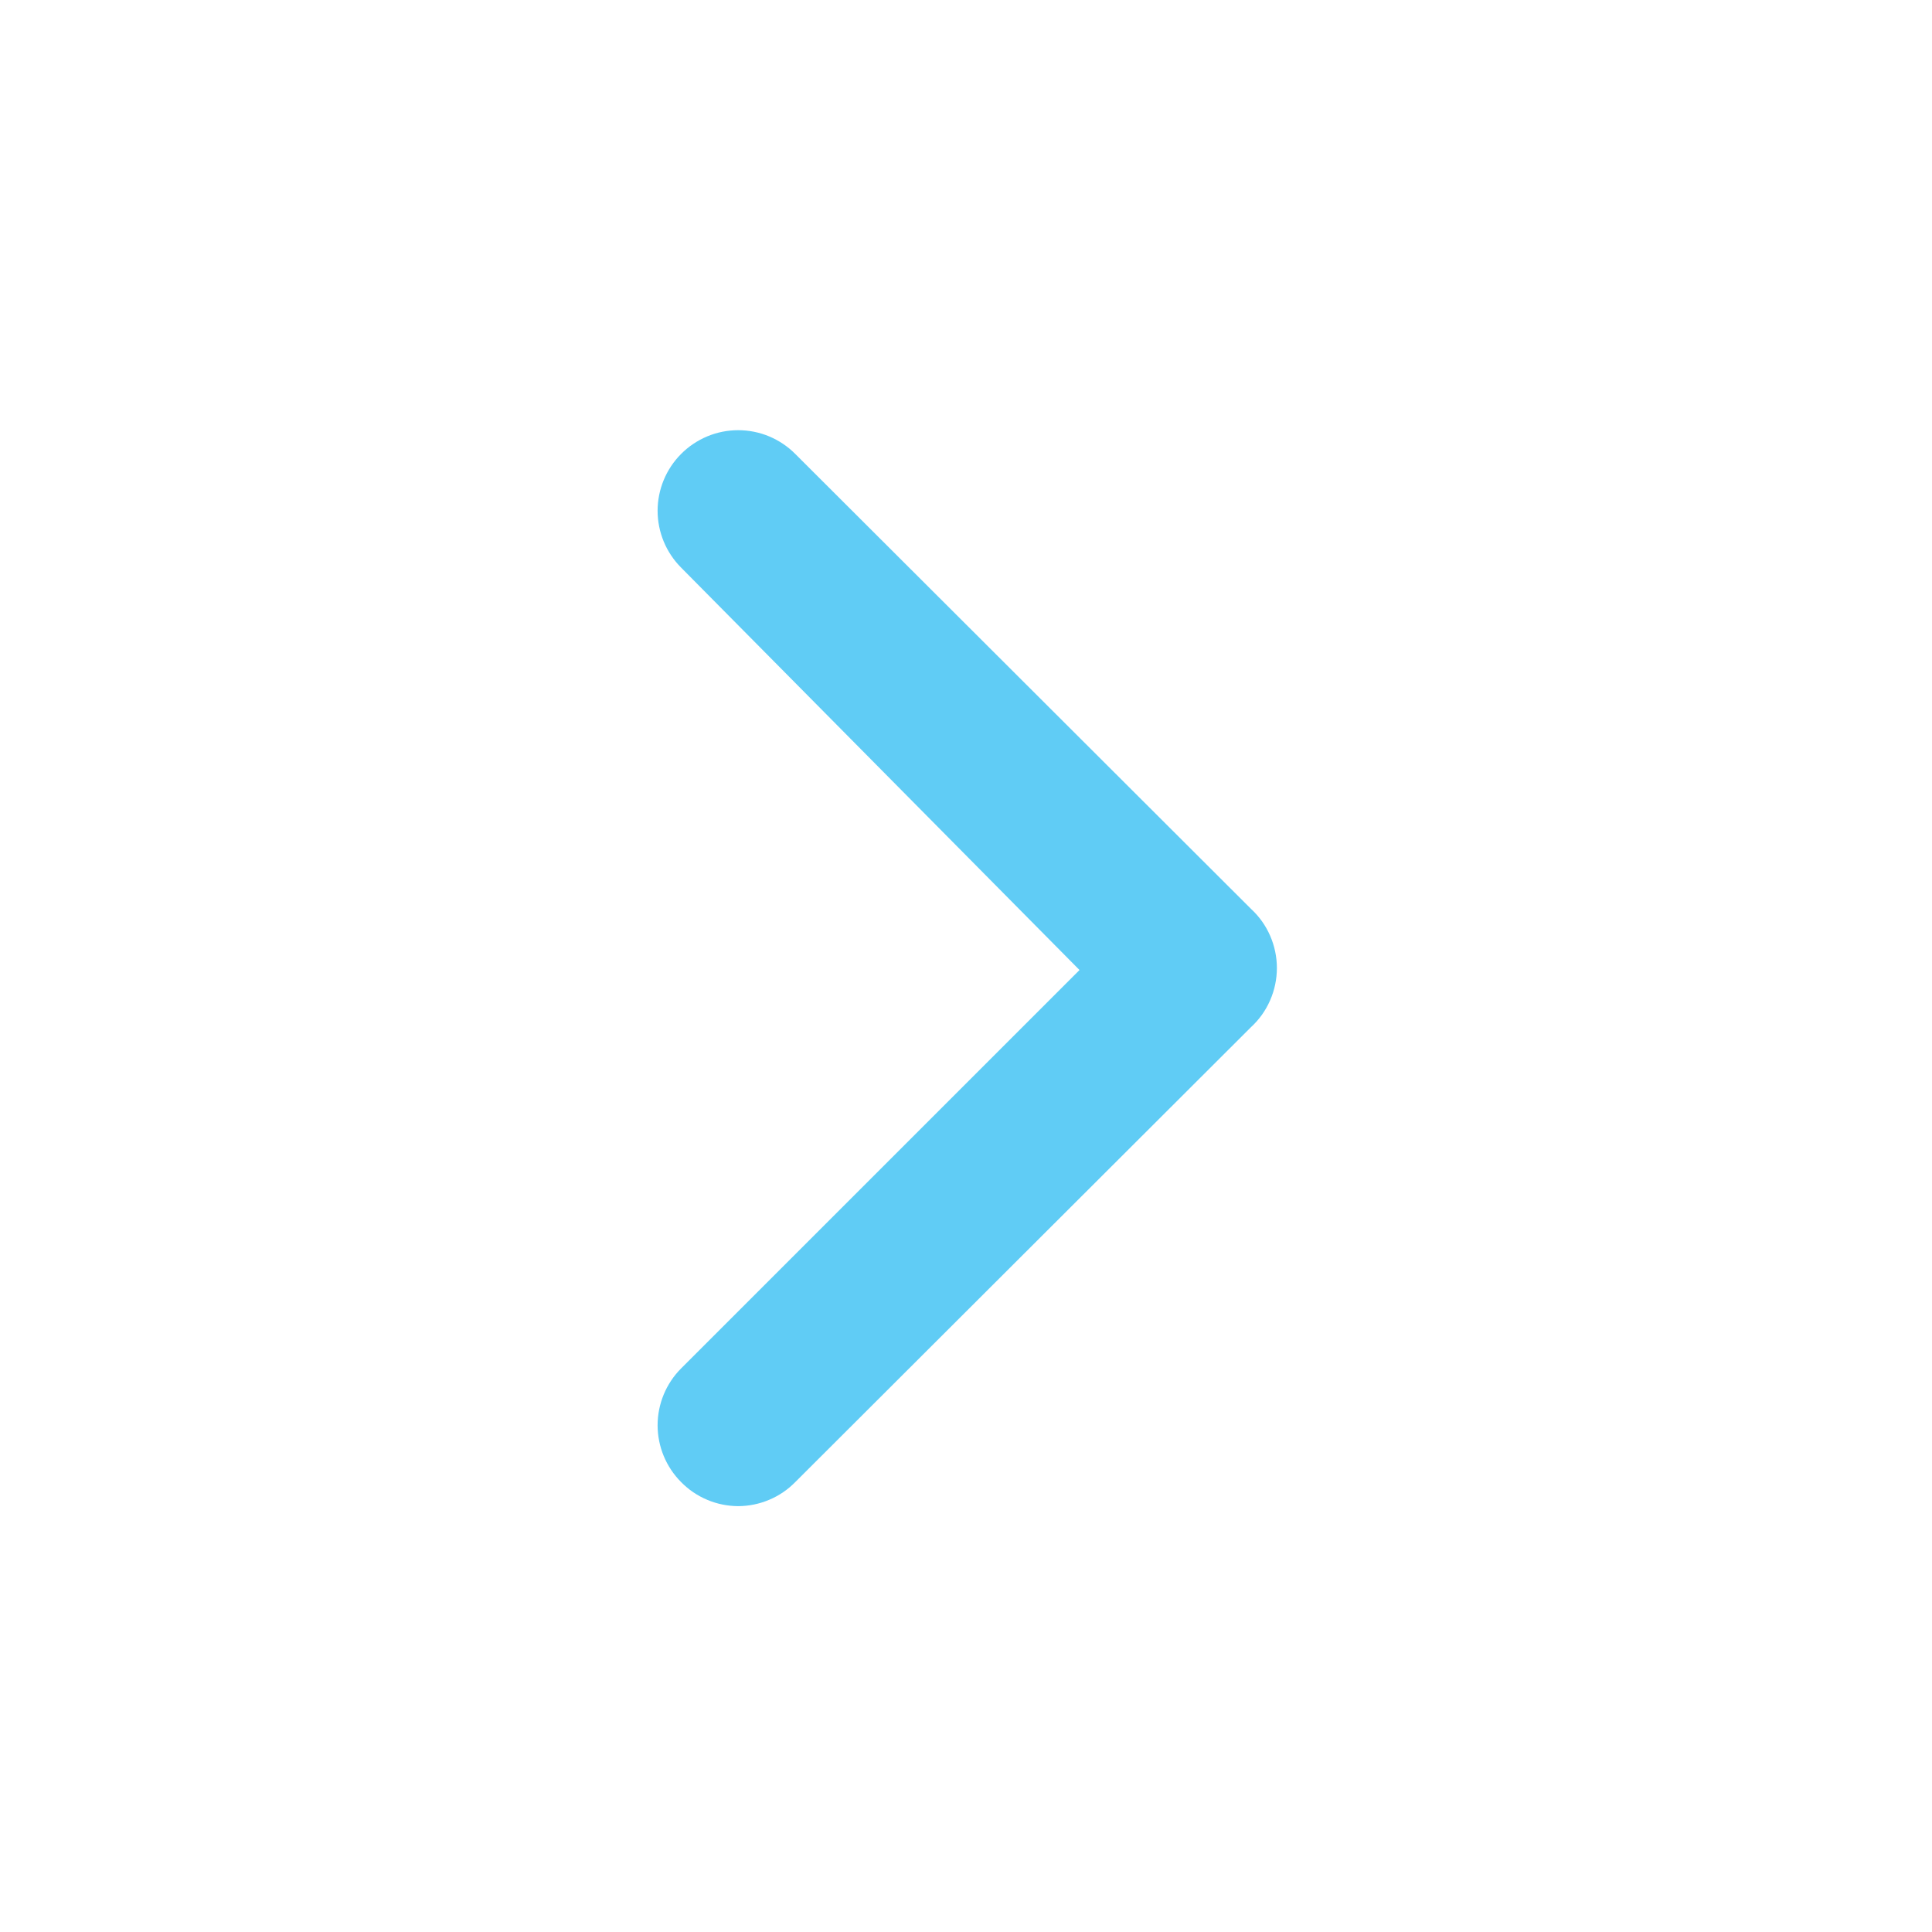
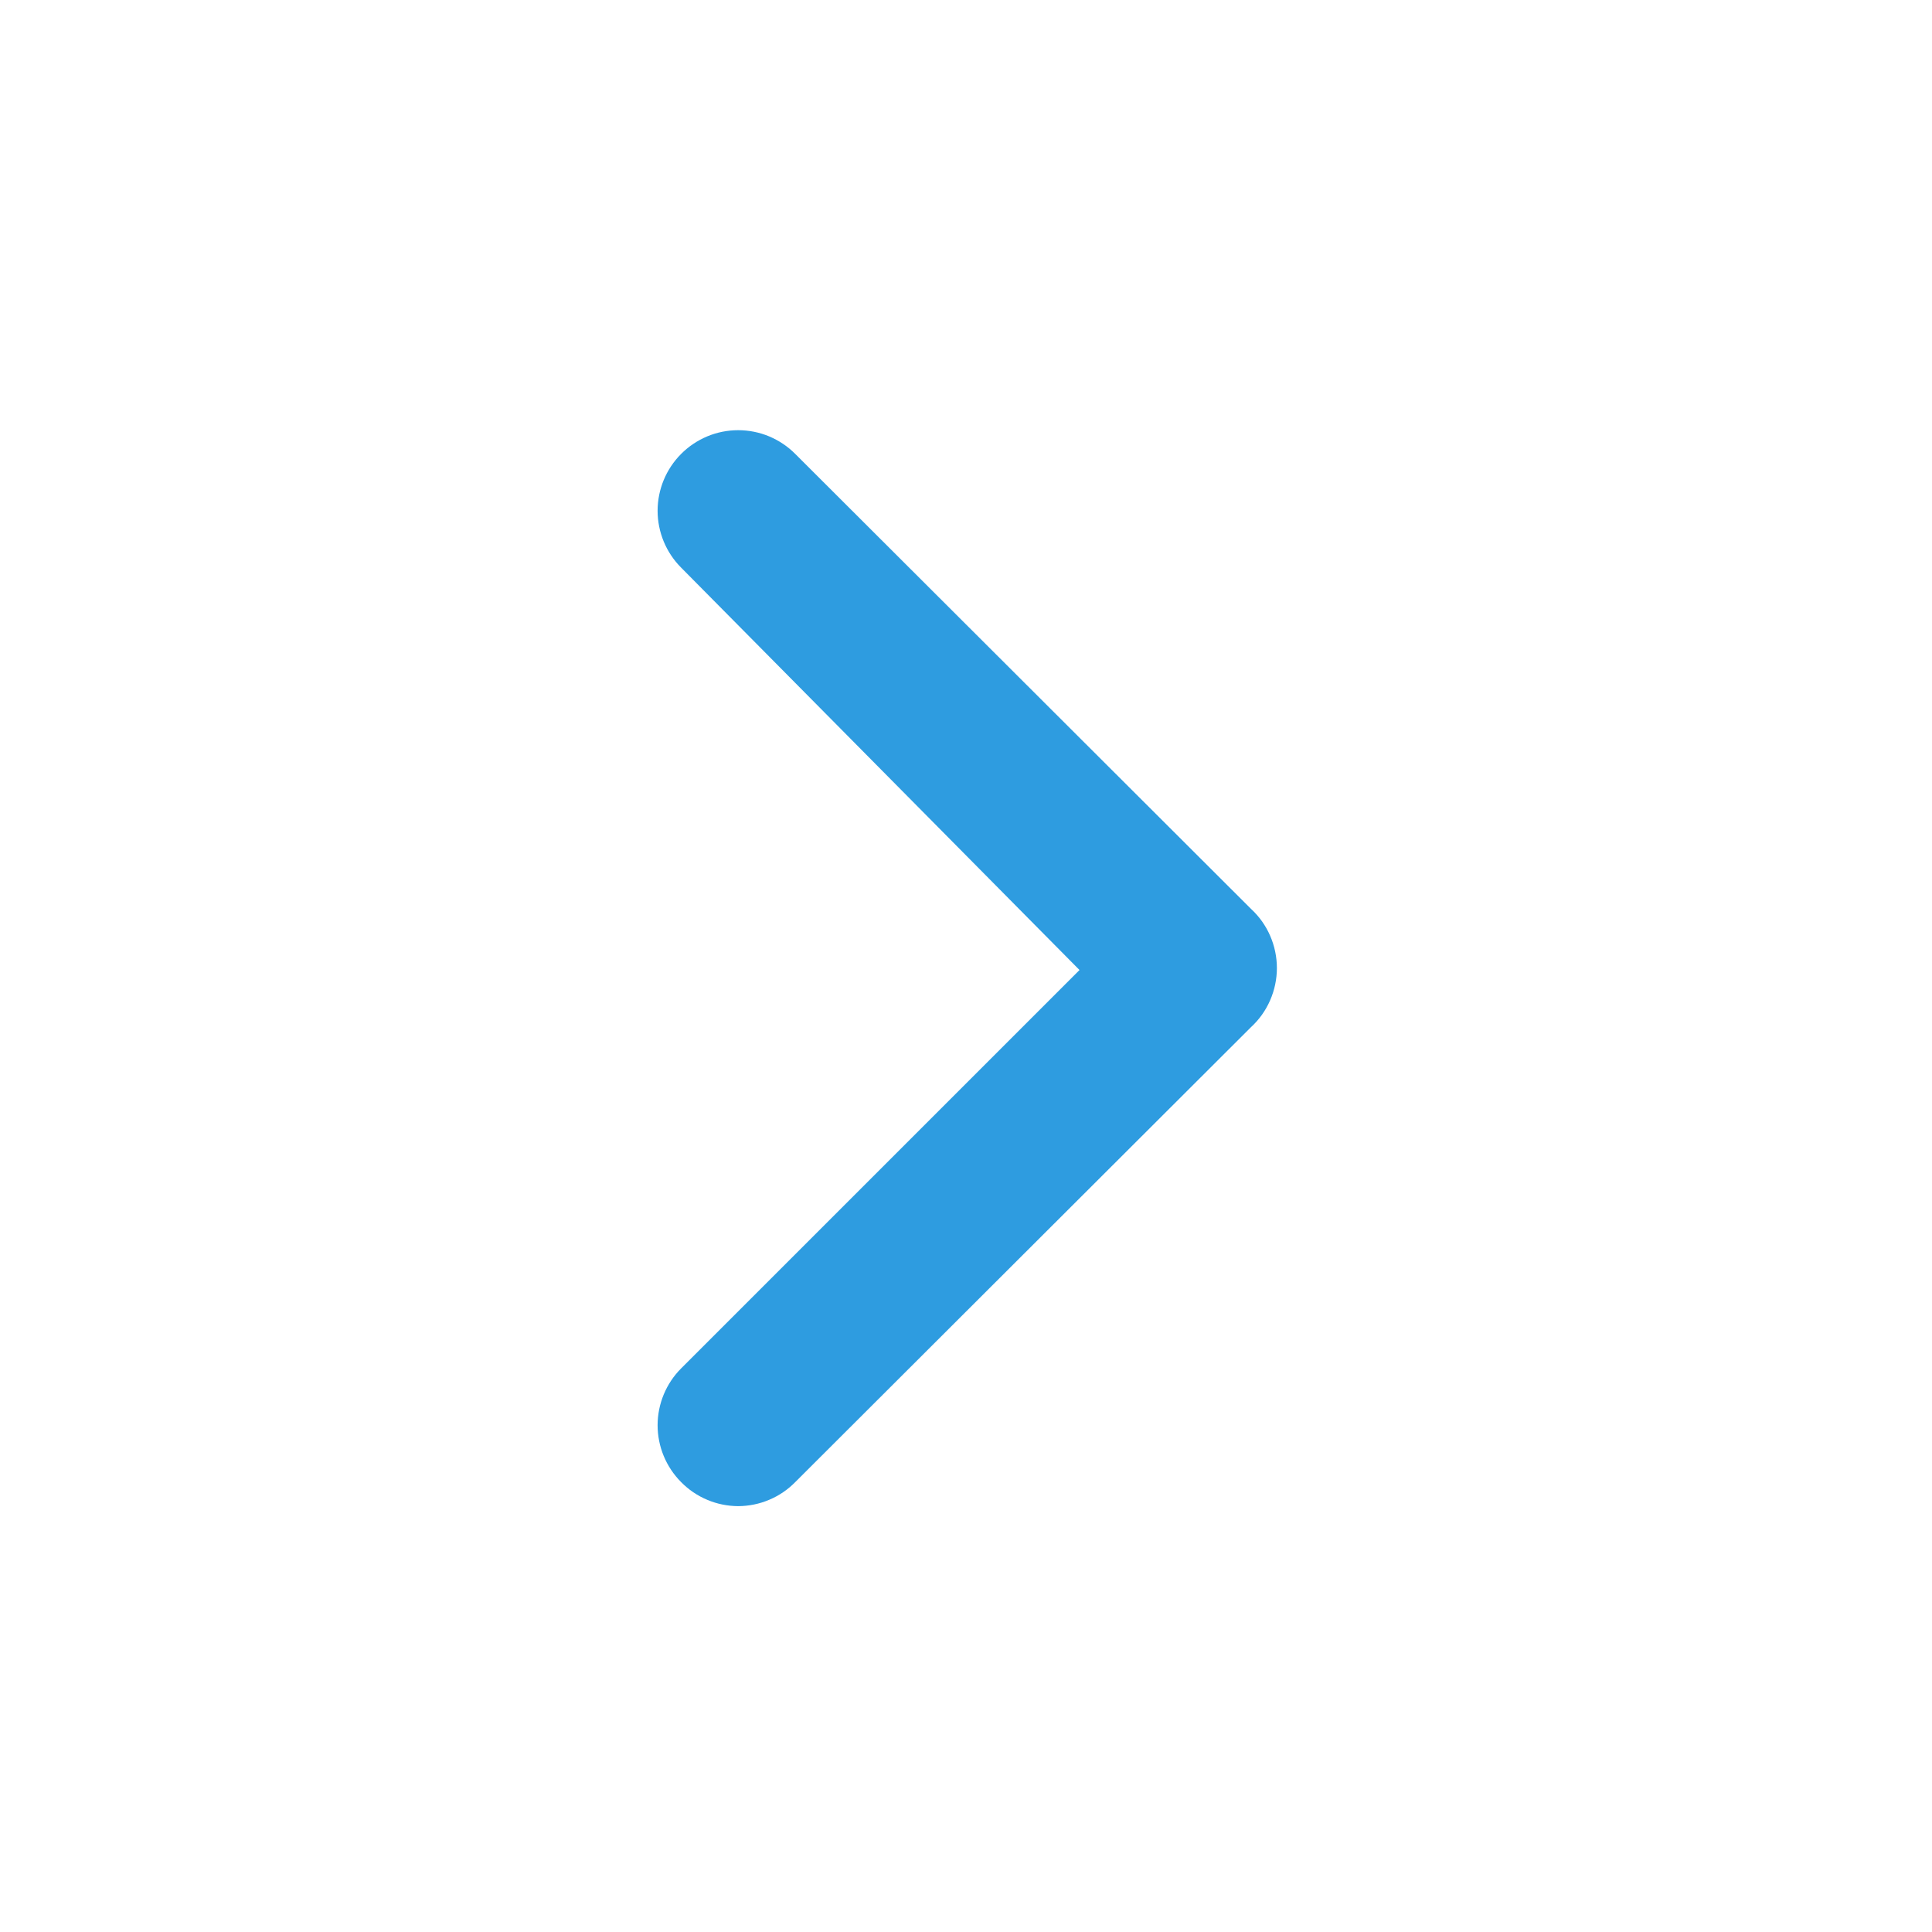
<svg xmlns="http://www.w3.org/2000/svg" width="24" height="24" viewBox="0 0 24 24" fill="none">
-   <path d="M15.54 11.29L9.88 5.64C9.787 5.546 9.676 5.472 9.555 5.421C9.433 5.37 9.302 5.344 9.17 5.344C9.038 5.344 8.907 5.37 8.785 5.421C8.664 5.472 8.553 5.546 8.46 5.64C8.274 5.827 8.169 6.081 8.169 6.345C8.169 6.609 8.274 6.863 8.46 7.05L13.41 12.05L8.46 17C8.274 17.187 8.169 17.441 8.169 17.705C8.169 17.969 8.274 18.223 8.46 18.41C8.553 18.505 8.663 18.58 8.785 18.631C8.907 18.683 9.038 18.709 9.17 18.71C9.302 18.709 9.433 18.683 9.555 18.631C9.677 18.58 9.787 18.505 9.88 18.41L15.54 12.76C15.642 12.666 15.723 12.553 15.778 12.426C15.833 12.3 15.862 12.163 15.862 12.025C15.862 11.887 15.833 11.75 15.778 11.624C15.723 11.497 15.642 11.384 15.54 11.29Z" fill="#60ccf5" />
+   <path d="M15.54 11.29L9.88 5.64C9.787 5.546 9.676 5.472 9.555 5.421C9.433 5.37 9.302 5.344 9.17 5.344C9.038 5.344 8.907 5.37 8.785 5.421C8.664 5.472 8.553 5.546 8.46 5.64C8.274 5.827 8.169 6.081 8.169 6.345C8.169 6.609 8.274 6.863 8.46 7.05L13.41 12.05L8.46 17C8.274 17.187 8.169 17.441 8.169 17.705C8.169 17.969 8.274 18.223 8.46 18.41C8.553 18.505 8.663 18.58 8.785 18.631C8.907 18.683 9.038 18.709 9.17 18.71C9.302 18.709 9.433 18.683 9.555 18.631C9.677 18.58 9.787 18.505 9.88 18.41L15.54 12.76C15.642 12.666 15.723 12.553 15.778 12.426C15.833 12.3 15.862 12.163 15.862 12.025C15.862 11.887 15.833 11.75 15.778 11.624C15.723 11.497 15.642 11.384 15.54 11.29Z" fill="#2E9CE0" />
</svg>
